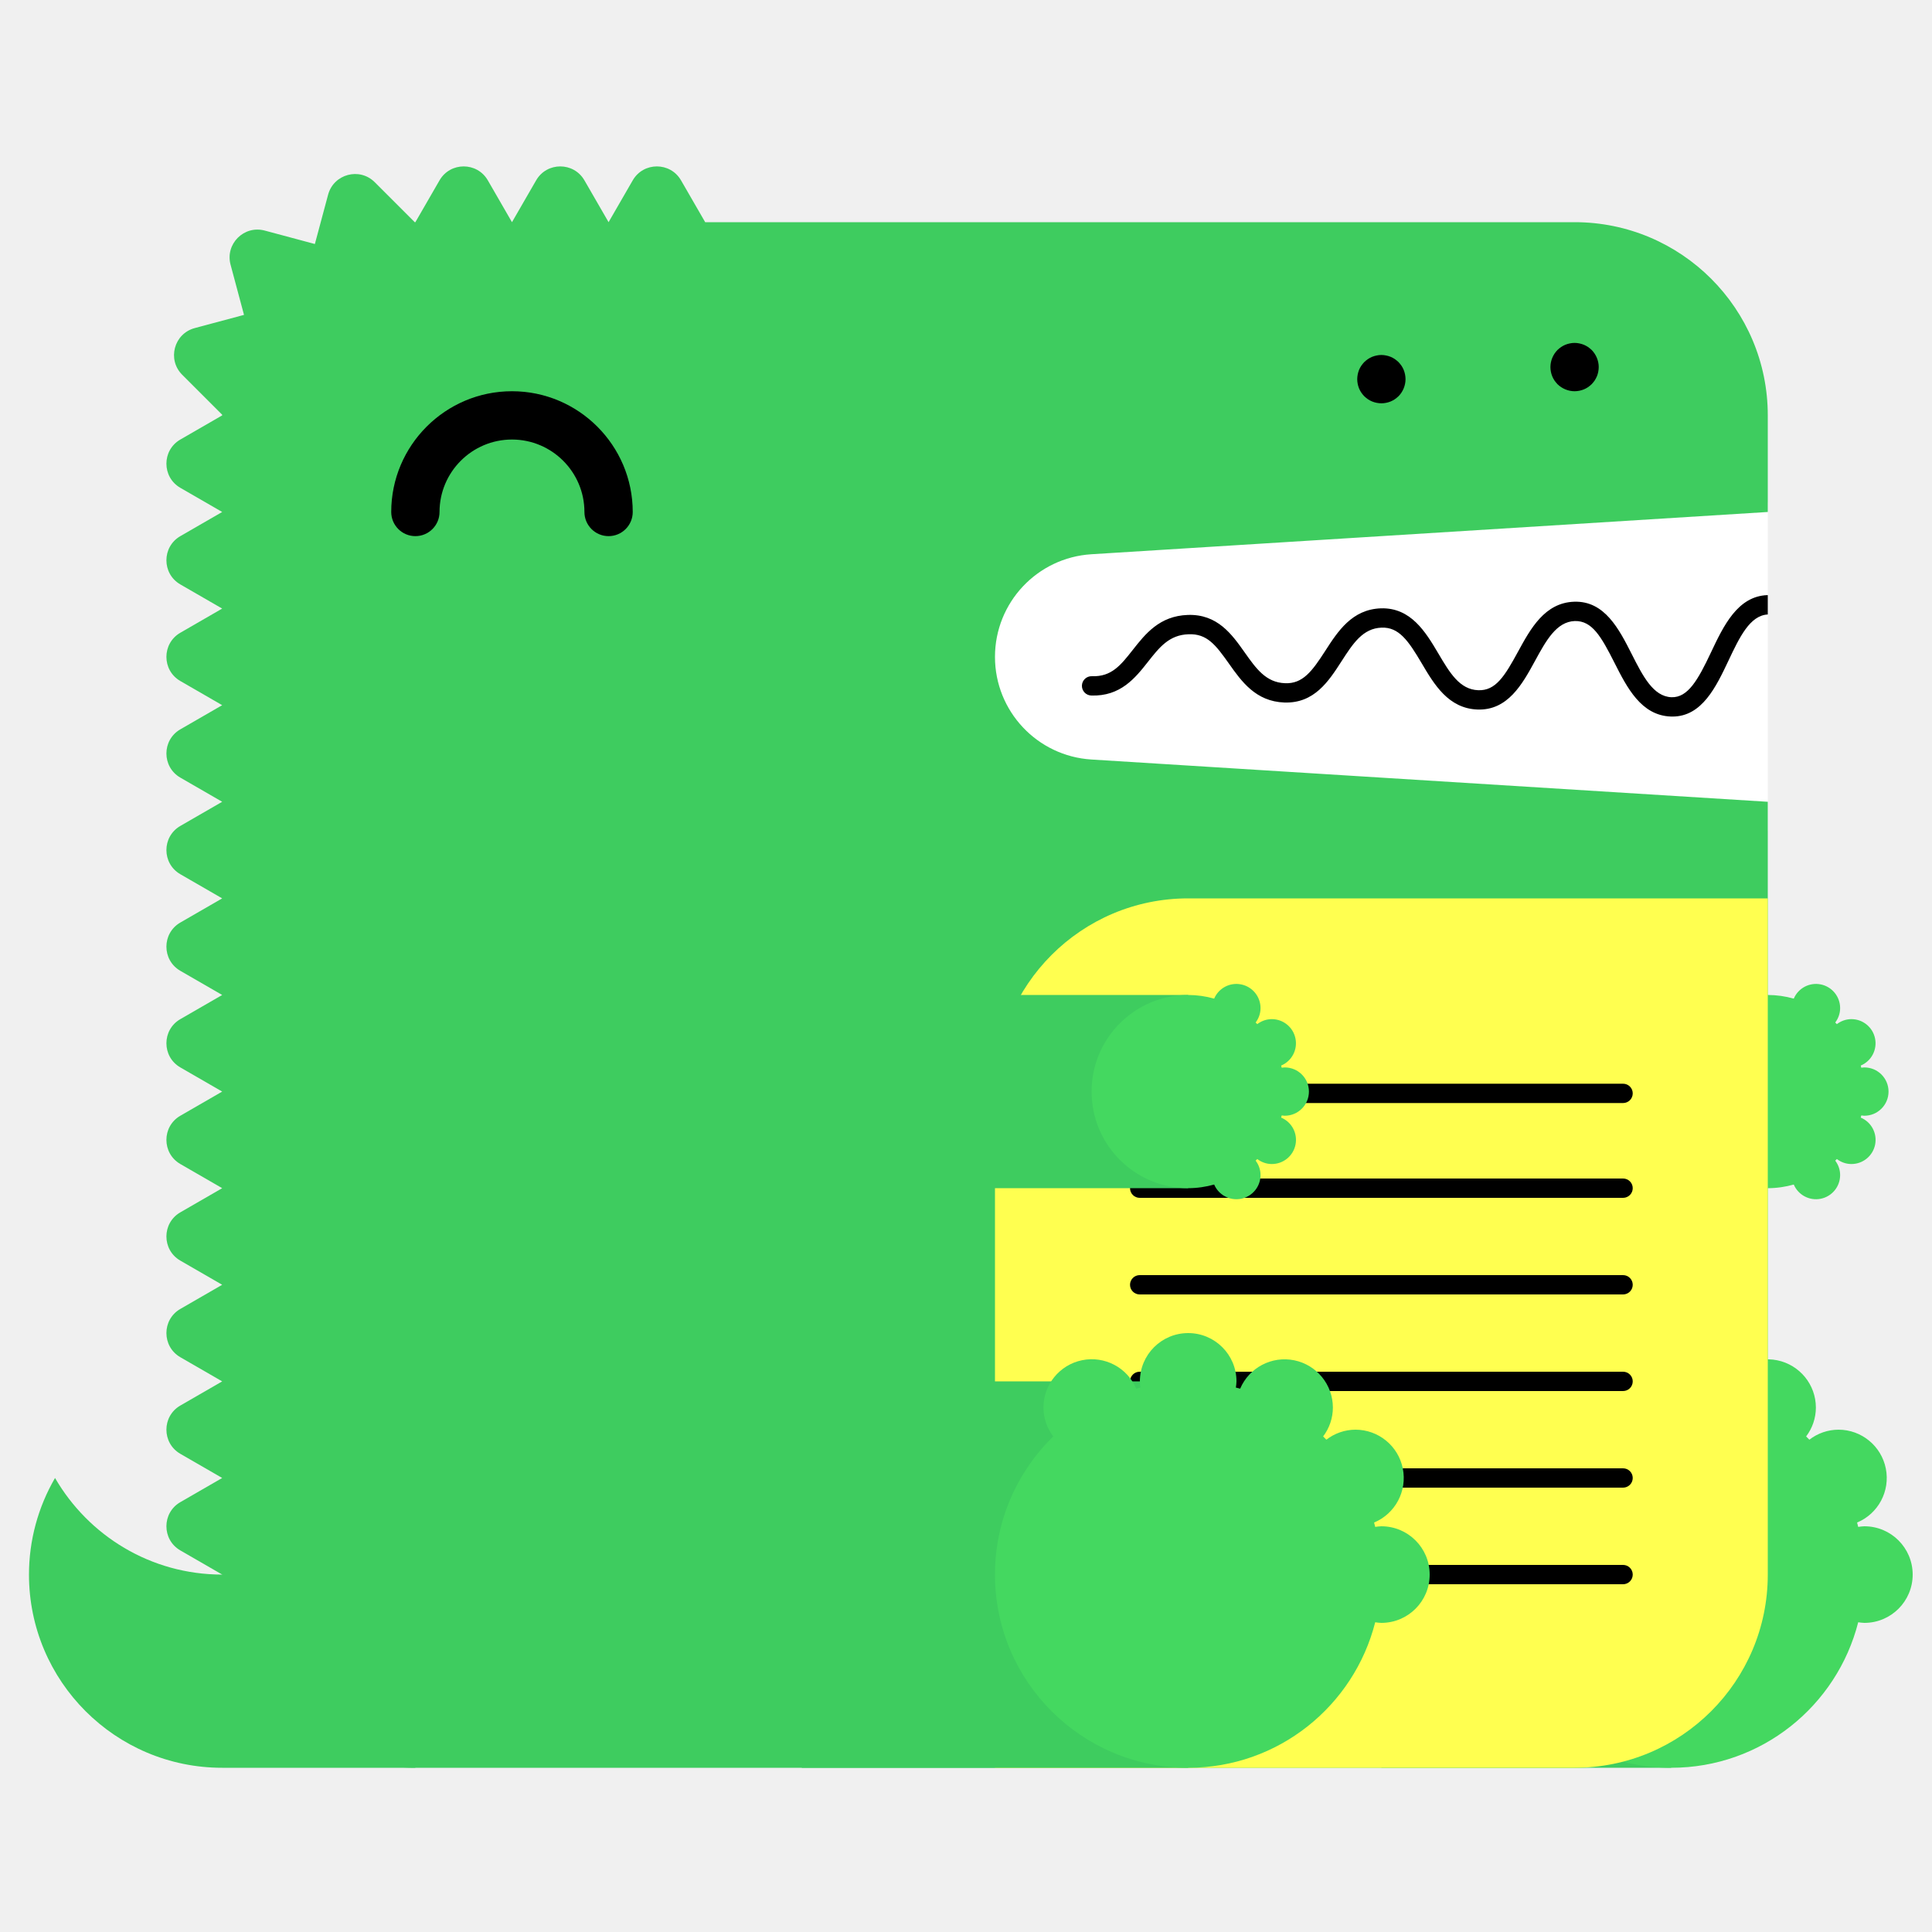
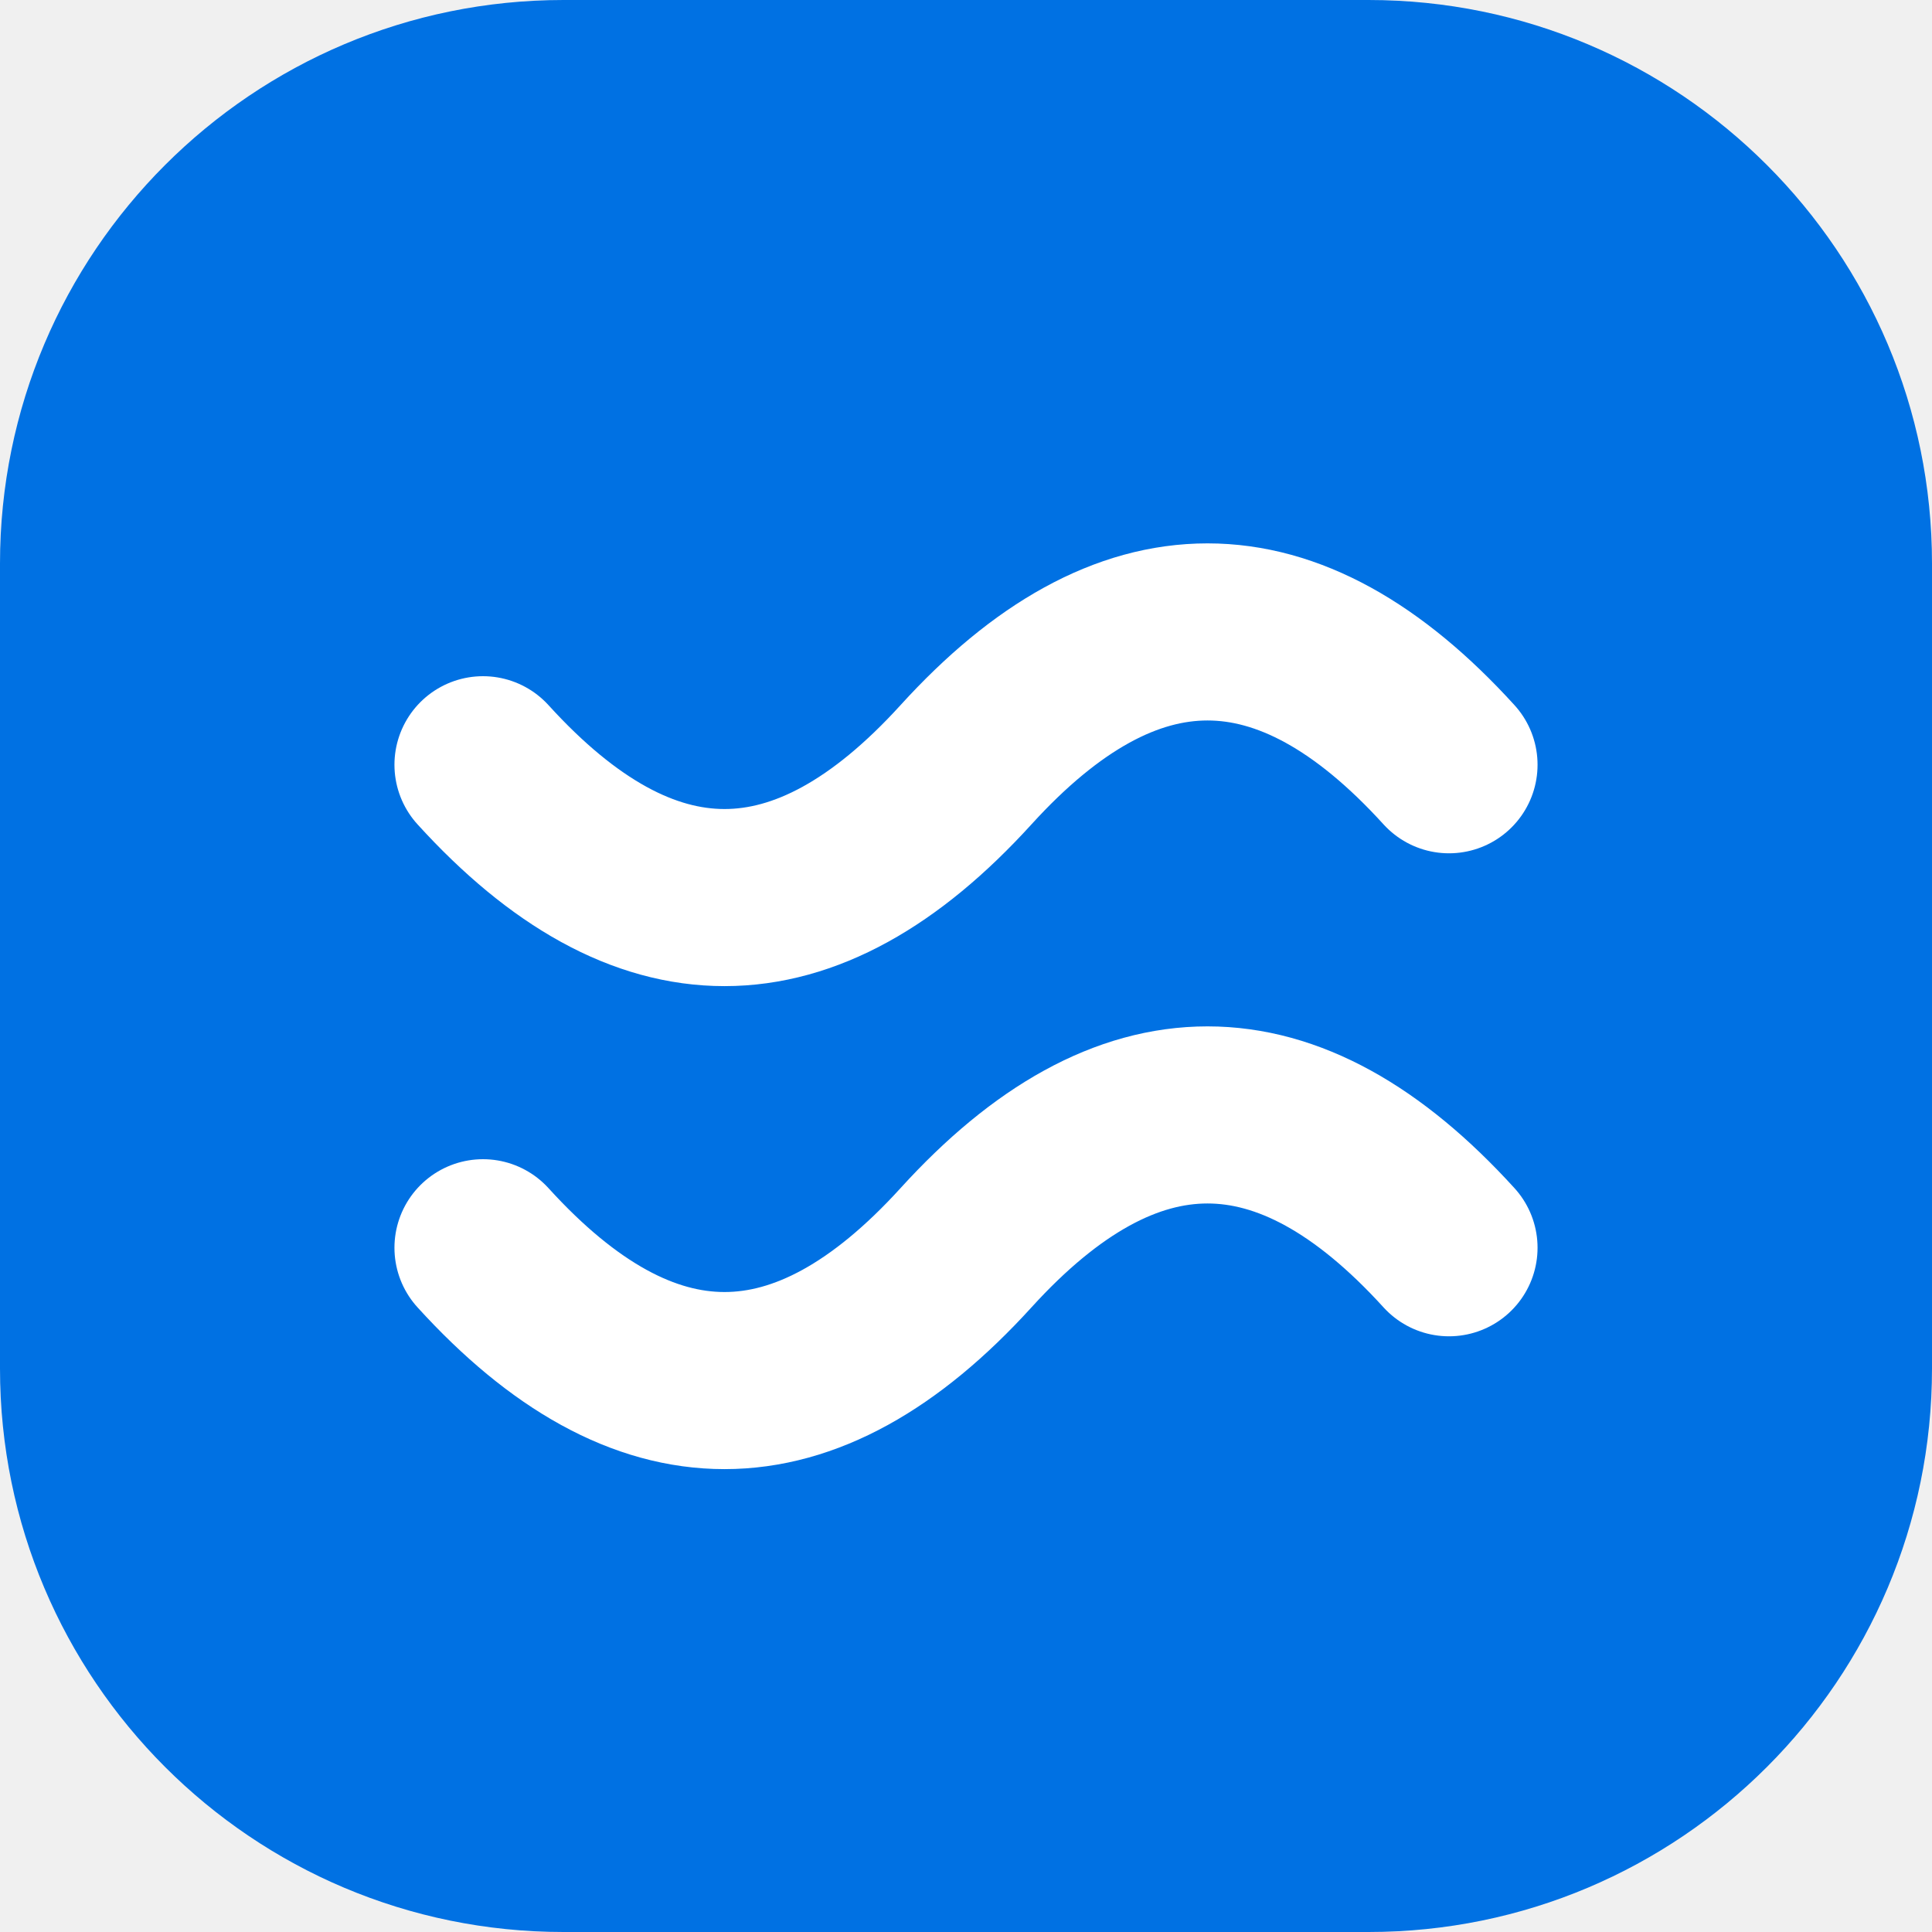
- <svg xmlns="http://www.w3.org/2000/svg" width="200" height="200" viewBox="0 0 200 200">
-   <g fill="none" fill-rule="evenodd">
-     <path fill="#FFF" d="M99 52h84v34H99z" />
-     <path d="M23 163c-7.398 0-13.843-4.027-17.303-10A19.886 19.886 0 0 0 3 163c0 11.046 8.954 20 20 20h20v-20H23z" fill="#3ECC5F" />
-     <path d="M112.98 57.376L183 53V43c0-11.046-8.954-20-20-20H73l-2.5-4.33c-1.112-1.925-3.889-1.925-5 0L63 23l-2.5-4.33c-1.111-1.925-3.889-1.925-5 0L53 23l-2.5-4.33c-1.111-1.925-3.889-1.925-5 0L43 23c-.022 0-.042.003-.065.003l-4.142-4.141c-1.57-1.571-4.252-.853-4.828 1.294l-1.369 5.104-5.192-1.392c-2.148-.575-4.111 1.389-3.535 3.536l1.39 5.193-5.102 1.367c-2.148.576-2.867 3.259-1.296 4.83l4.142 4.142c0 .021-.003.042-.003.064l-4.33 2.5c-1.925 1.111-1.925 3.889 0 5L23 53l-4.33 2.5c-1.925 1.111-1.925 3.889 0 5L23 63l-4.33 2.5c-1.925 1.111-1.925 3.889 0 5L23 73l-4.33 2.5c-1.925 1.111-1.925 3.889 0 5L23 83l-4.33 2.5c-1.925 1.111-1.925 3.889 0 5L23 93l-4.33 2.5c-1.925 1.111-1.925 3.889 0 5L23 103l-4.33 2.5c-1.925 1.111-1.925 3.889 0 5L23 113l-4.33 2.5c-1.925 1.111-1.925 3.889 0 5L23 123l-4.33 2.5c-1.925 1.111-1.925 3.889 0 5L23 133l-4.33 2.5c-1.925 1.111-1.925 3.889 0 5L23 143l-4.33 2.5c-1.925 1.111-1.925 3.889 0 5L23 153l-4.33 2.5c-1.925 1.111-1.925 3.889 0 5L23 163c0 11.046 8.954 20 20 20h120c11.046 0 20-8.954 20-20V83l-70.02-4.376A10.645 10.645 0 0 1 103 68c0-5.621 4.37-10.273 9.98-10.624" fill="#3ECC5F" />
-     <path fill="#3ECC5F" d="M143 183h30v-40h-30z" />
-     <path d="M193 158c-.219 0-.428.037-.639.064-.038-.15-.074-.301-.116-.451A5 5 0 0 0 190.32 148a4.96 4.96 0 0 0-3.016 1.036 26.531 26.531 0 0 0-.335-.336 4.955 4.955 0 0 0 1.011-2.987 5 5 0 0 0-9.599-1.959c-.148-.042-.297-.077-.445-.115.027-.211.064-.42.064-.639a5 5 0 0 0-5-5 5 5 0 0 0-5 5c0 .219.037.428.064.639-.148.038-.297.073-.445.115a4.998 4.998 0 0 0-9.599 1.959c0 1.125.384 2.151 1.011 2.987-3.717 3.632-6.031 8.693-6.031 14.3 0 11.046 8.954 20 20 20 9.339 0 17.16-6.41 19.361-15.064.211.027.42.064.639.064a5 5 0 0 0 5-5 5 5 0 0 0-5-5" fill="#44D860" />
-     <path fill="#3ECC5F" d="M153 123h30v-20h-30z" />
-     <path d="M193 115.5a2.5 2.5 0 1 0 0-5c-.109 0-.214.019-.319.032-.02-.075-.037-.15-.058-.225a2.501 2.501 0 0 0-.963-4.807c-.569 0-1.088.197-1.508.518a6.653 6.653 0 0 0-.168-.168c.314-.417.506-.931.506-1.494a2.5 2.5 0 0 0-4.8-.979A9.987 9.987 0 0 0 183 103c-5.522 0-10 4.478-10 10s4.478 10 10 10c.934 0 1.833-.138 2.69-.377a2.5 2.5 0 0 0 4.8-.979c0-.563-.192-1.077-.506-1.494.057-.055.113-.111.168-.168.42.321.939.518 1.508.518a2.5 2.5 0 0 0 .963-4.807c.021-.074.038-.15.058-.225.105.013.21.032.319.032" fill="#44D860" />
-     <path d="M63 55.5a2.5 2.5 0 0 1-2.5-2.5c0-4.136-3.364-7.5-7.5-7.5s-7.5 3.364-7.5 7.5a2.5 2.5 0 1 1-5 0c0-6.893 5.607-12.5 12.5-12.5S65.5 46.107 65.5 53a2.5 2.5 0 0 1-2.5 2.5" fill="#000" />
-     <path d="M103 183h60c11.046 0 20-8.954 20-20V93h-60c-11.046 0-20 8.954-20 20v70z" fill="#FFFF50" />
-     <path d="M168.02 124h-50.04a1 1 0 1 1 0-2h50.04a1 1 0 1 1 0 2m0 20h-50.04a1 1 0 1 1 0-2h50.04a1 1 0 1 1 0 2m0 20h-50.04a1 1 0 1 1 0-2h50.04a1 1 0 1 1 0 2m0-49.814h-50.04a1 1 0 1 1 0-2h50.04a1 1 0 1 1 0 2m0 19.814h-50.04a1 1 0 1 1 0-2h50.04a1 1 0 1 1 0 2m0 20h-50.04a1 1 0 1 1 0-2h50.04a1 1 0 1 1 0 2M183 61.611c-.012 0-.022-.006-.034-.005-3.09.105-4.552 3.196-5.842 5.923-1.346 2.85-2.387 4.703-4.093 4.647-1.889-.068-2.969-2.202-4.113-4.46-1.314-2.594-2.814-5.536-5.963-5.426-3.046.104-4.513 2.794-5.807 5.167-1.377 2.528-2.314 4.065-4.121 3.994-1.927-.07-2.951-1.805-4.136-3.813-1.321-2.236-2.848-4.75-5.936-4.664-2.994.103-4.465 2.385-5.763 4.4-1.373 2.13-2.335 3.428-4.165 3.351-1.973-.07-2.992-1.51-4.171-3.177-1.324-1.873-2.816-3.993-5.895-3.89-2.928.1-4.399 1.97-5.696 3.618-1.232 1.564-2.194 2.802-4.229 2.724a1 1 0 0 0-.072 2c3.017.101 4.545-1.8 5.872-3.487 1.177-1.496 2.193-2.787 4.193-2.855 1.926-.082 2.829 1.115 4.195 3.045 1.297 1.834 2.769 3.914 5.731 4.021 3.103.104 4.596-2.215 5.918-4.267 1.182-1.834 2.202-3.417 4.15-3.484 1.793-.067 2.769 1.35 4.145 3.681 1.297 2.197 2.766 4.686 5.787 4.796 3.125.108 4.634-2.62 5.949-5.035 1.139-2.088 2.214-4.06 4.119-4.126 1.793-.042 2.728 1.595 4.111 4.33 1.292 2.553 2.757 5.445 5.825 5.556l.169.003c3.064 0 4.518-3.075 5.805-5.794 1.139-2.41 2.217-4.68 4.067-4.773v-2z" fill="#000" />
-     <path fill="#3ECC5F" d="M83 183h40v-40H83z" />
-     <path d="M143 158c-.219 0-.428.037-.639.064-.038-.15-.074-.301-.116-.451A5 5 0 0 0 140.32 148a4.96 4.96 0 0 0-3.016 1.036 26.531 26.531 0 0 0-.335-.336 4.955 4.955 0 0 0 1.011-2.987 5 5 0 0 0-9.599-1.959c-.148-.042-.297-.077-.445-.115.027-.211.064-.42.064-.639a5 5 0 0 0-5-5 5 5 0 0 0-5 5c0 .219.037.428.064.639-.148.038-.297.073-.445.115a4.998 4.998 0 0 0-9.599 1.959c0 1.125.384 2.151 1.011 2.987-3.717 3.632-6.031 8.693-6.031 14.3 0 11.046 8.954 20 20 20 9.339 0 17.16-6.41 19.361-15.064.211.027.42.064.639.064a5 5 0 0 0 5-5 5 5 0 0 0-5-5" fill="#44D860" />
-     <path fill="#3ECC5F" d="M83 123h40v-20H83z" />
-     <path d="M133 115.5a2.5 2.5 0 1 0 0-5c-.109 0-.214.019-.319.032-.02-.075-.037-.15-.058-.225a2.501 2.501 0 0 0-.963-4.807c-.569 0-1.088.197-1.508.518a6.653 6.653 0 0 0-.168-.168c.314-.417.506-.931.506-1.494a2.5 2.5 0 0 0-4.8-.979A9.987 9.987 0 0 0 123 103c-5.522 0-10 4.478-10 10s4.478 10 10 10c.934 0 1.833-.138 2.69-.377a2.5 2.5 0 0 0 4.8-.979c0-.563-.192-1.077-.506-1.494.057-.055.113-.111.168-.168.42.321.939.518 1.508.518a2.5 2.5 0 0 0 .963-4.807c.021-.074.038-.15.058-.225.105.013.21.032.319.032" fill="#44D860" />
-     <path d="M143 41.75c-.16 0-.33-.02-.49-.05a2.52 2.52 0 0 1-.47-.14c-.15-.06-.29-.14-.431-.23-.13-.09-.259-.2-.38-.31-.109-.12-.219-.24-.309-.38s-.17-.28-.231-.43a2.619 2.619 0 0 1-.189-.96c0-.16.02-.33.05-.49.03-.16.08-.31.139-.47.061-.15.141-.29.231-.43.09-.13.2-.26.309-.38.121-.11.25-.22.38-.31.141-.09.281-.17.431-.23.149-.06.31-.11.47-.14.32-.07.65-.07.98 0 .159.03.32.08.47.14.149.06.29.14.43.23.13.09.259.2.38.31.11.12.22.25.31.38.09.14.17.28.23.43.06.16.11.31.14.47.029.16.05.33.05.49 0 .66-.271 1.31-.73 1.77-.121.11-.25.22-.38.31-.14.09-.281.17-.43.23a2.565 2.565 0 0 1-.96.19m20-1.25c-.66 0-1.3-.27-1.771-.73a3.802 3.802 0 0 1-.309-.38c-.09-.14-.17-.28-.231-.43a2.619 2.619 0 0 1-.189-.96c0-.66.27-1.3.729-1.77.121-.11.25-.22.38-.31.141-.09.281-.17.431-.23.149-.06.31-.11.47-.14.32-.07.66-.07.98 0 .159.03.32.08.47.14.149.06.29.14.43.23.13.09.259.2.38.31.459.47.73 1.11.73 1.77 0 .16-.021.33-.05.49-.03.16-.08.32-.14.47-.07.15-.14.29-.23.43-.09.13-.2.26-.31.38-.121.11-.25.22-.38.31-.14.09-.281.17-.43.23a2.565 2.565 0 0 1-.96.19" fill="#000" />
-   </g>
+ <svg xmlns="http://www.w3.org/2000/svg" viewBox="0 0 24 24" width="512" height="512" role="img" aria-label="Caddy Snake">
+   <rect width="24" height="24" rx="7" fill="#0071e3" />
+   <path d="M6 15.5C8 17.7 10 17.7 12 15.5C14 13.3 16 13.3 18 15.5M6 9.5C8 11.7 10 11.7 12 9.5C14 7.3 16 7.3 18 9.5" fill="none" stroke="#fff" stroke-width="2.2" stroke-linecap="round" />
</svg>
